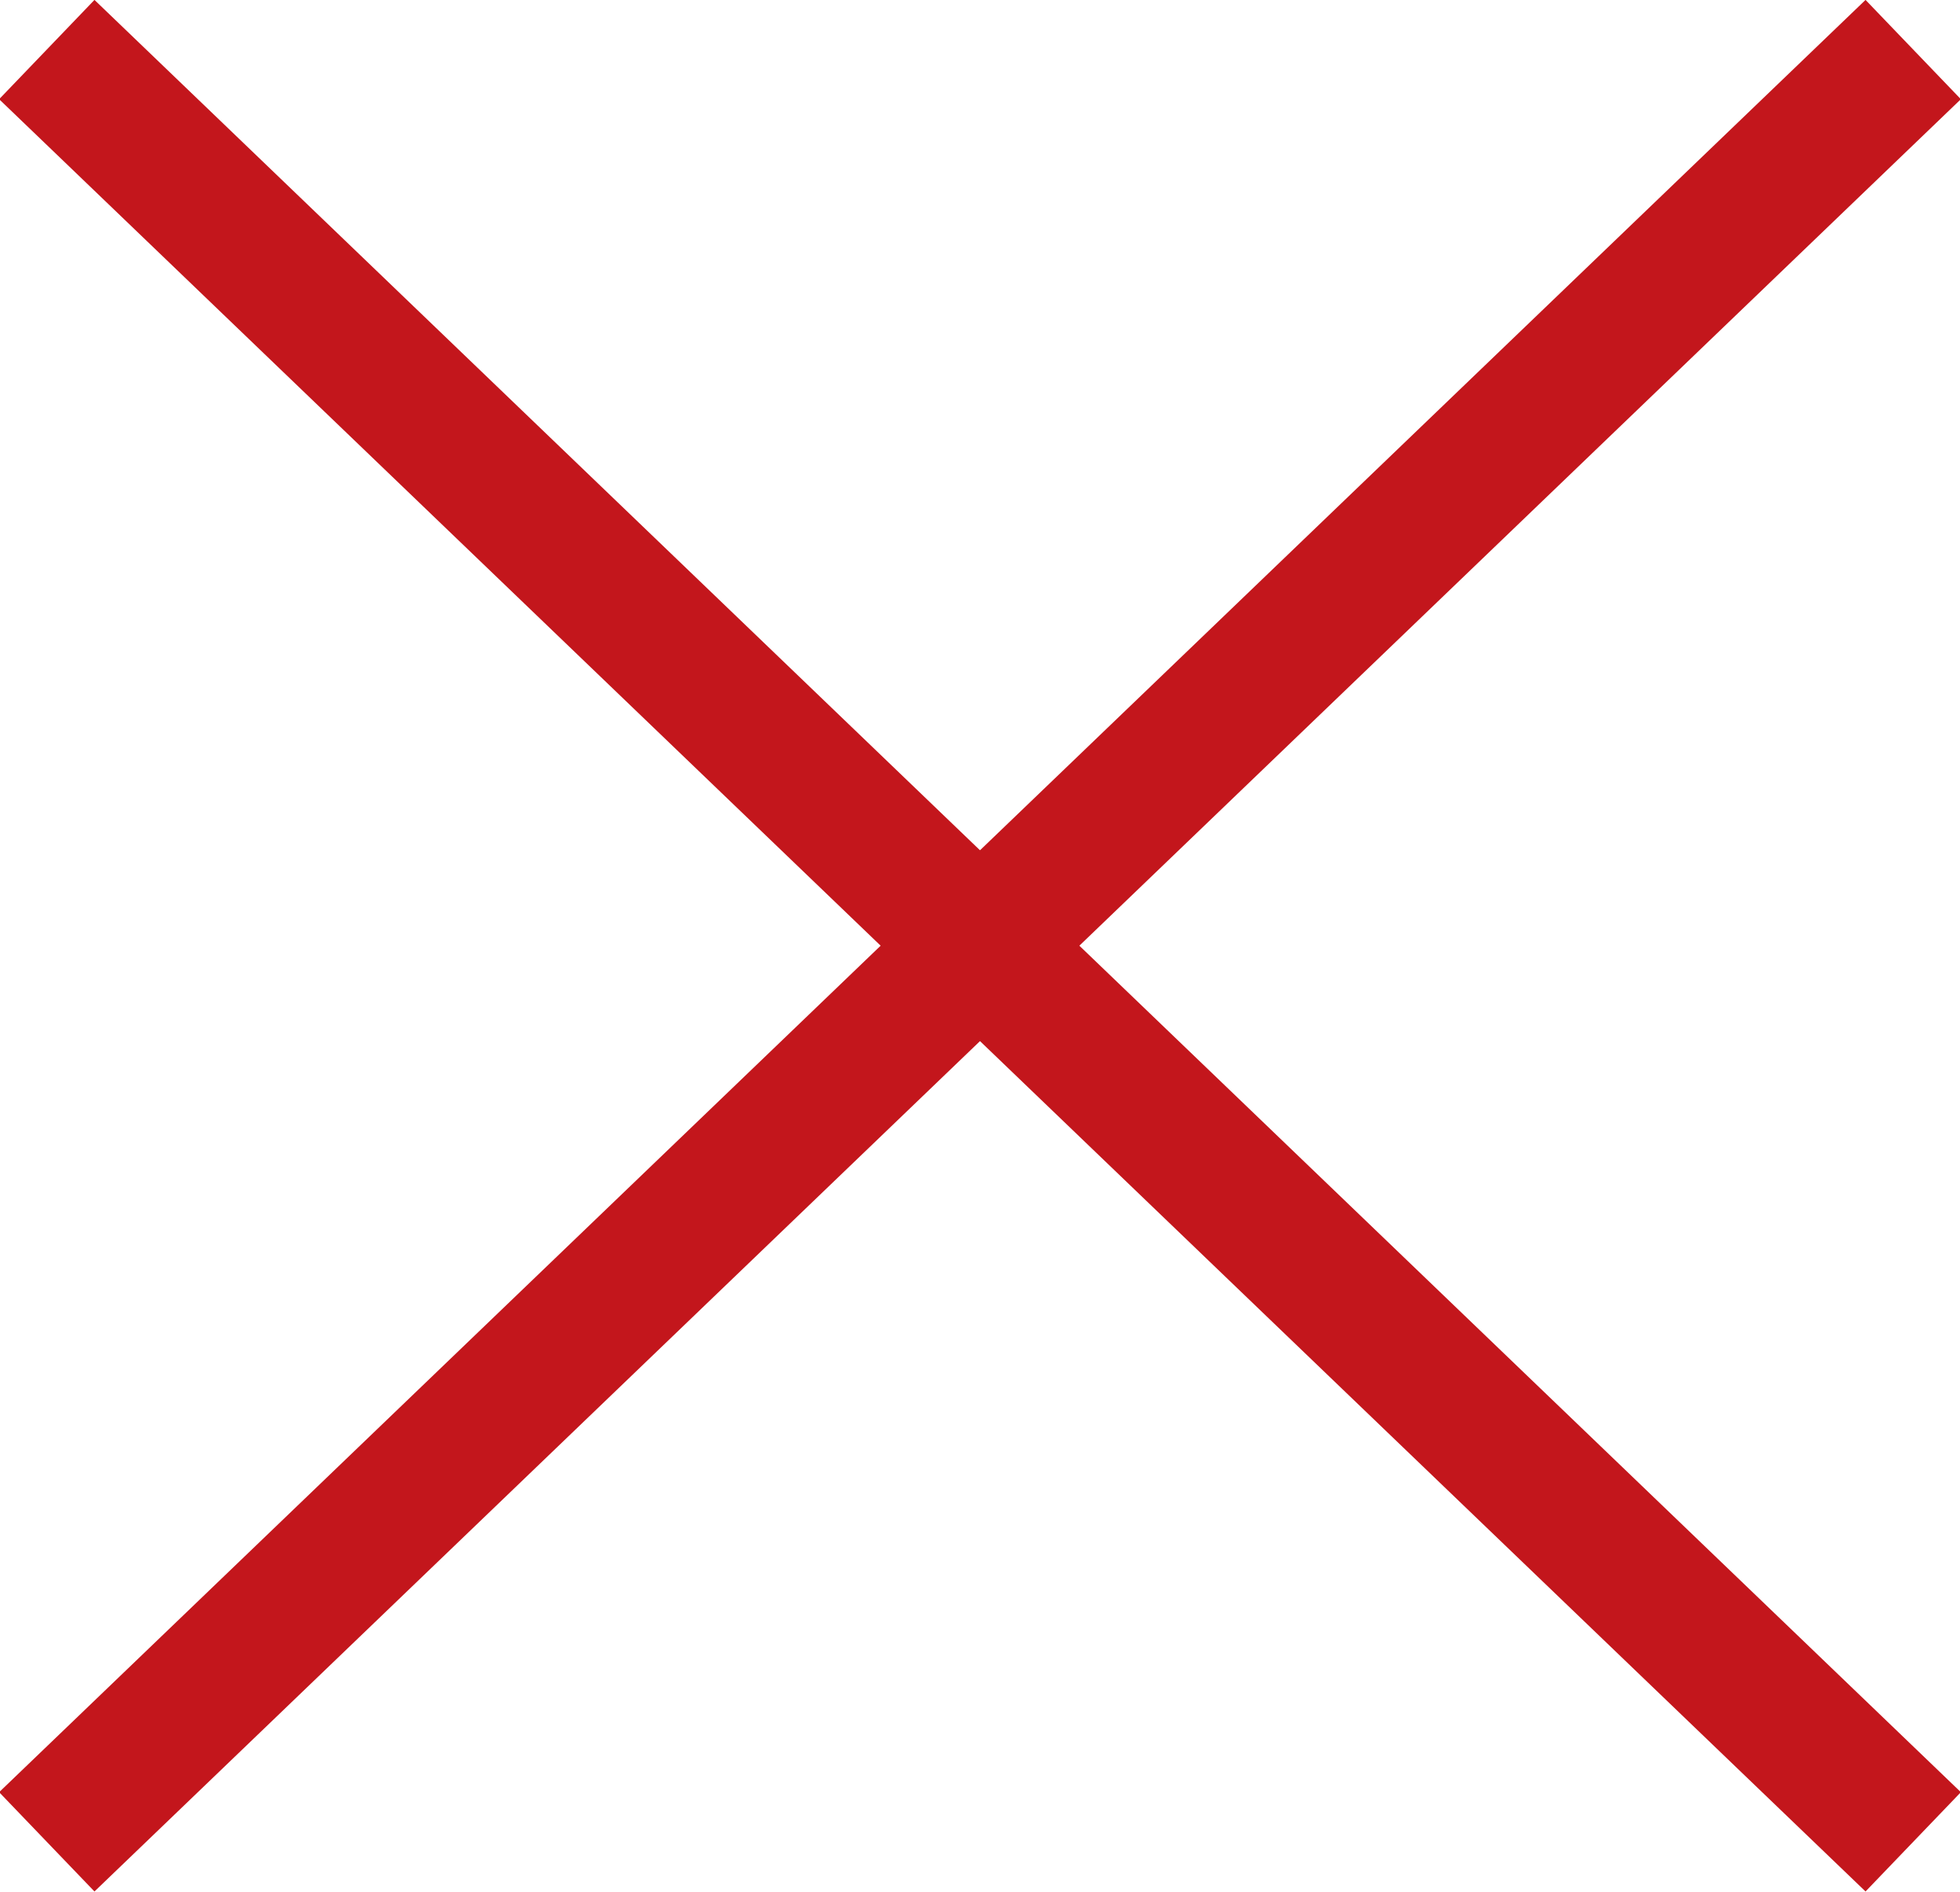
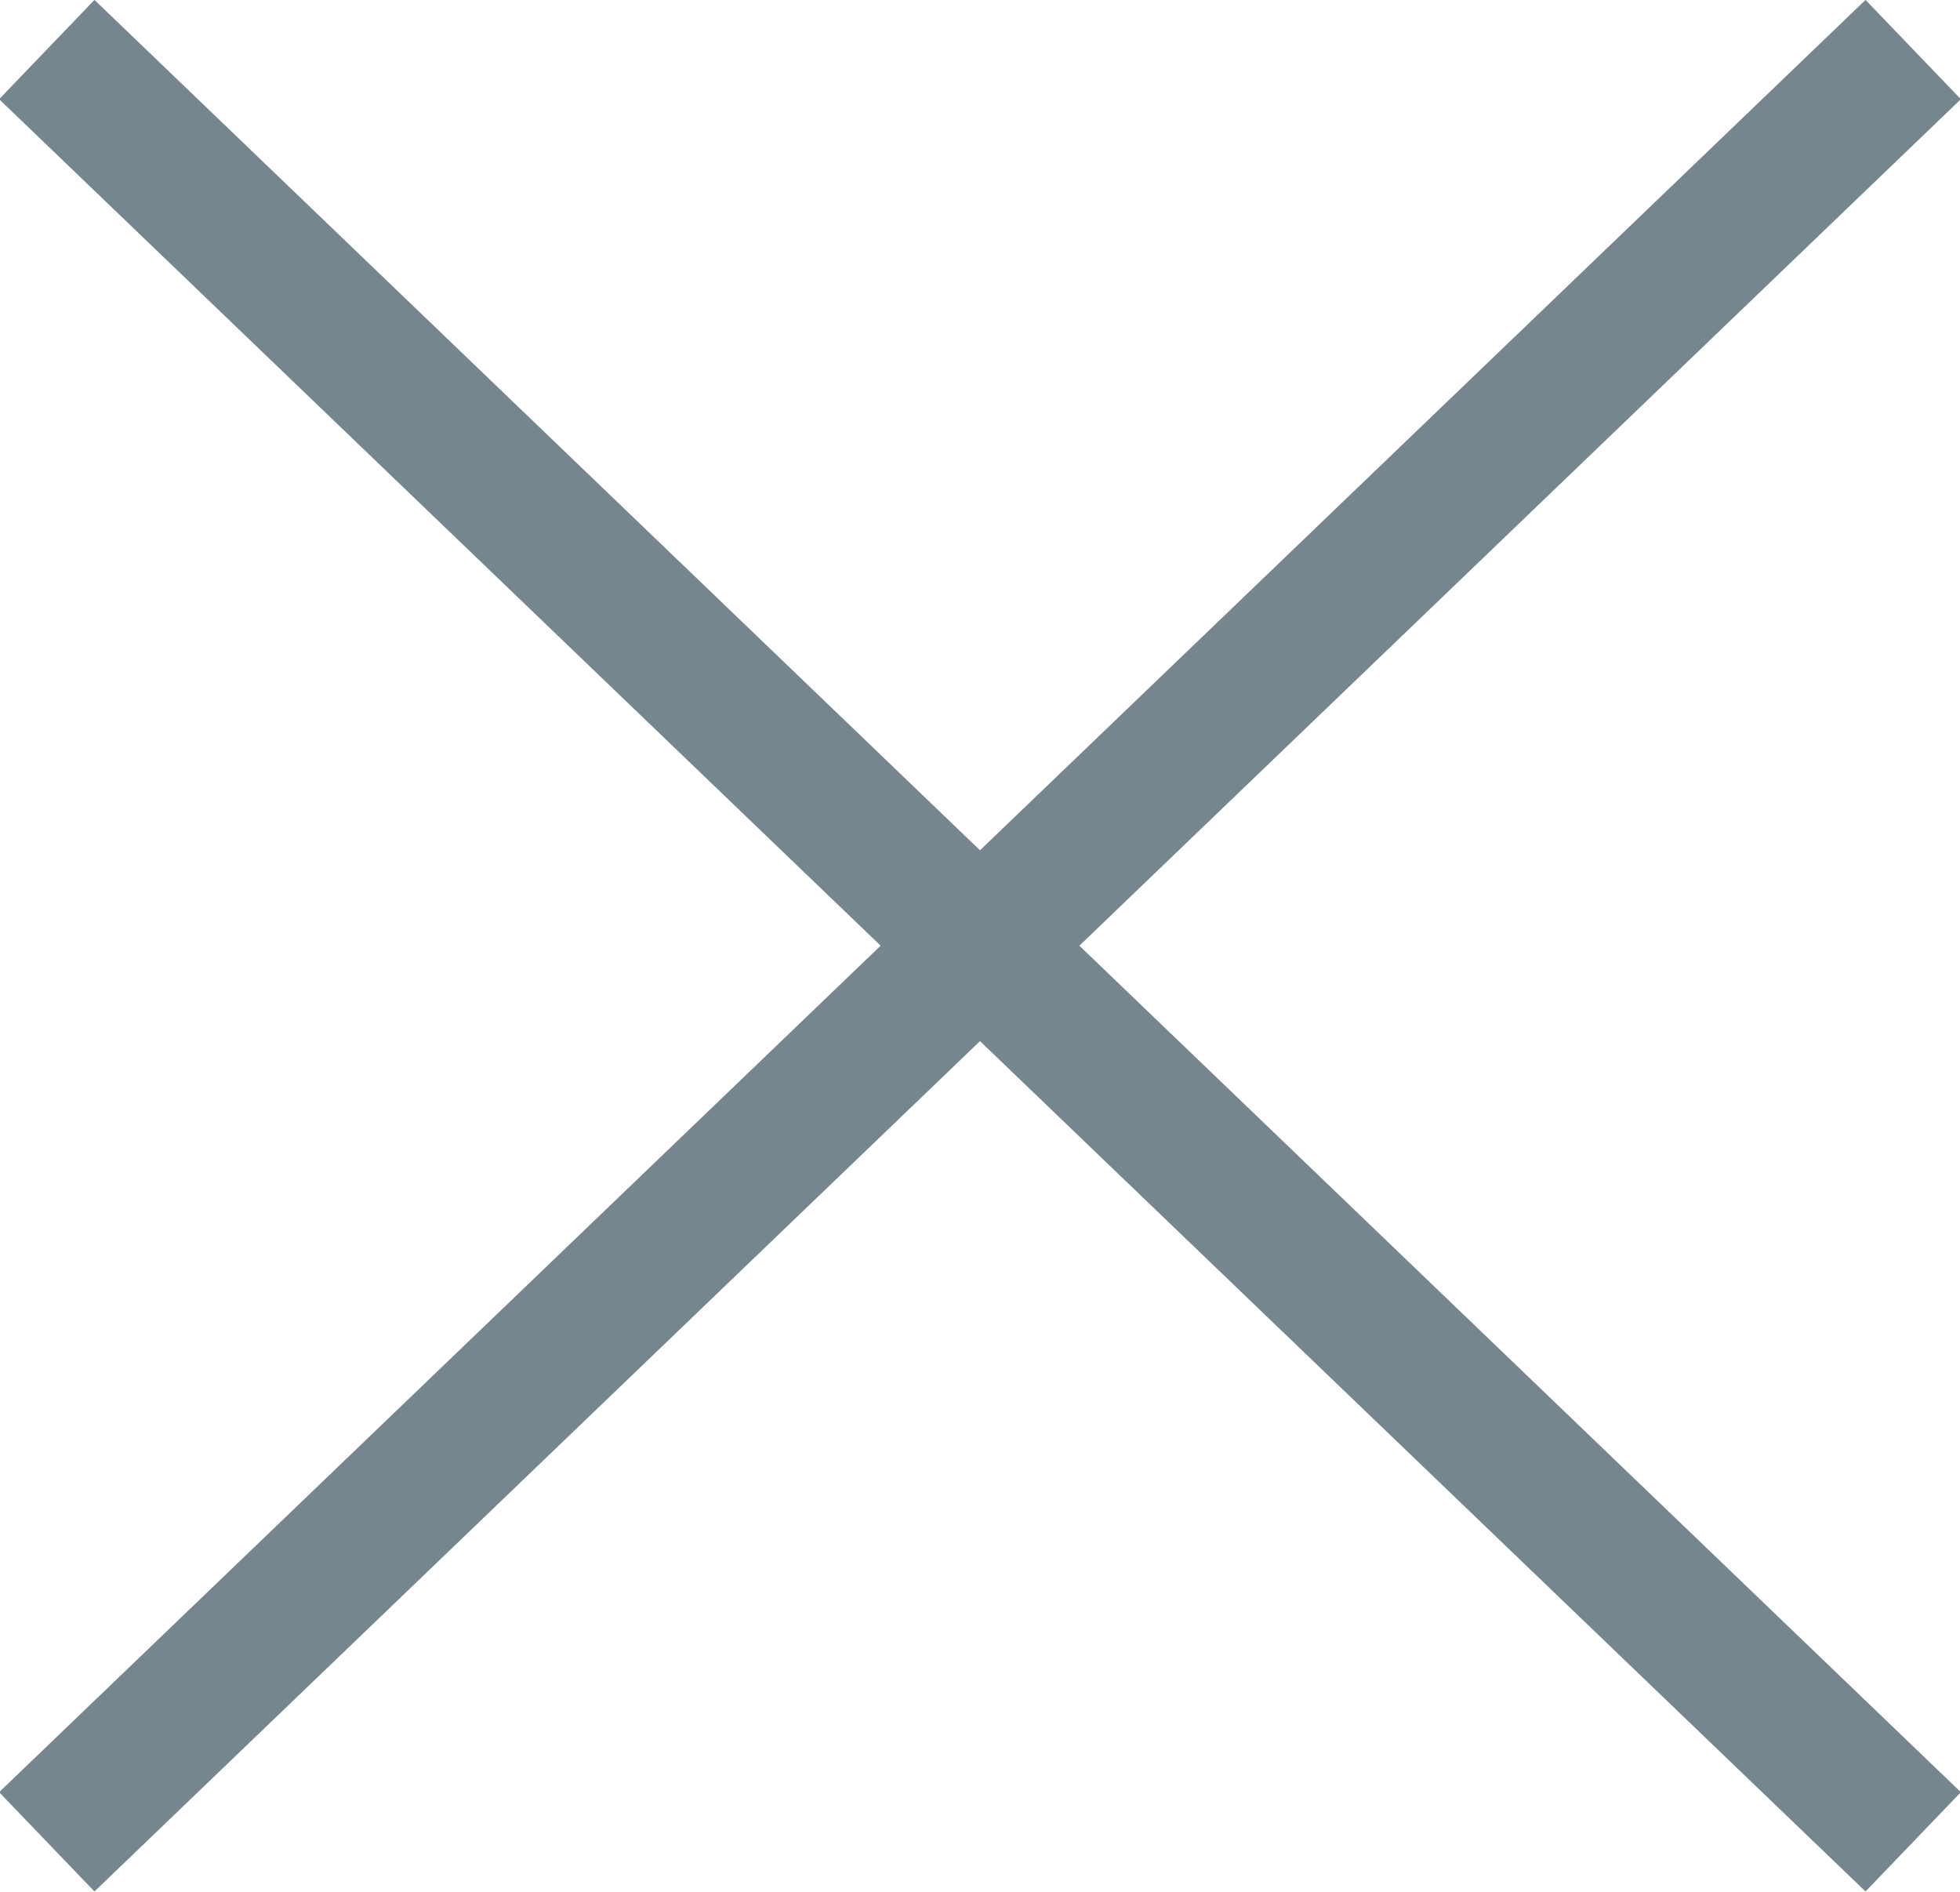
- <svg xmlns="http://www.w3.org/2000/svg" version="1.1" id="Ebene_1" x="0px" y="0px" viewBox="0 0 71.2 68.7" style="enable-background:new 0 0 71.2 68.7;" xml:space="preserve">
-   <style type="text/css">
- 	.st0{fill:none;stroke:#C3161C;stroke-width:5;stroke-miterlimit:10;}
- </style>
-   <g id="Ebene_1-2">
-     <g>
-       <line class="st0" x1="69.5" y1="66.9" x2="1.7" y2="1.8" />
-     </g>
-   </g>
-   <g id="Ebene_1-2_1_">
-     <g>
-       <line class="st0" x1="1.7" y1="66.9" x2="69.5" y2="1.8" />
-     </g>
+ <svg xmlns="http://www.w3.org/2000/svg" enable-background="new 0 0 71.2 68.7" viewBox="0 0 71.2 68.7">
+   <g fill="none" stroke="#76868f" stroke-miterlimit="10" stroke-width="5">
+     <path d="m69.5 66.9-67.8-65.1" />
+     <path d="m1.7 66.9 67.8-65.1" />
  </g>
</svg>
